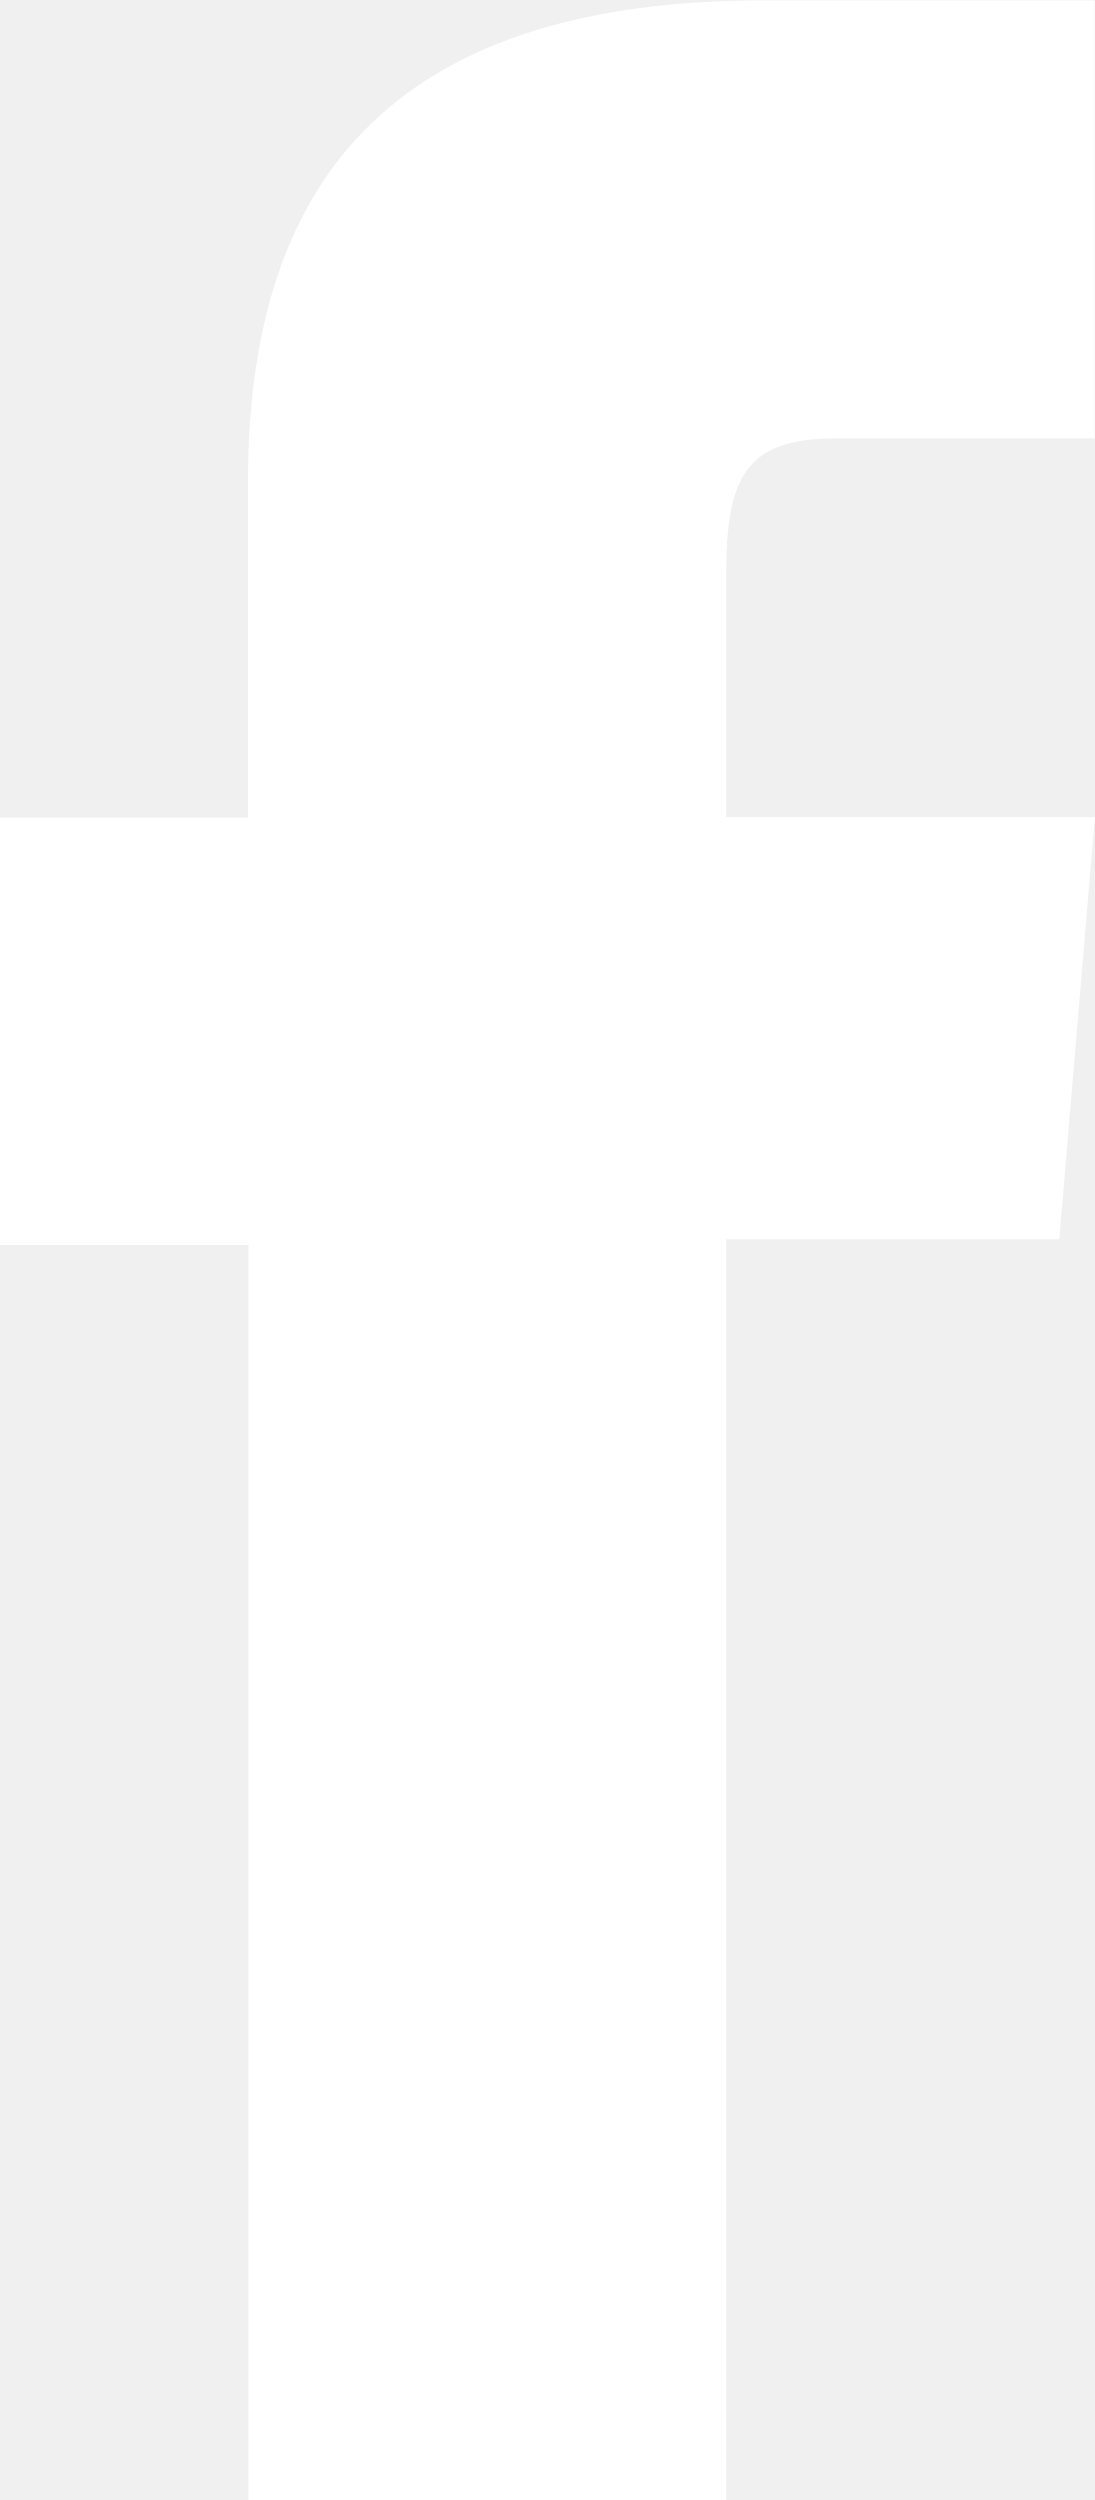
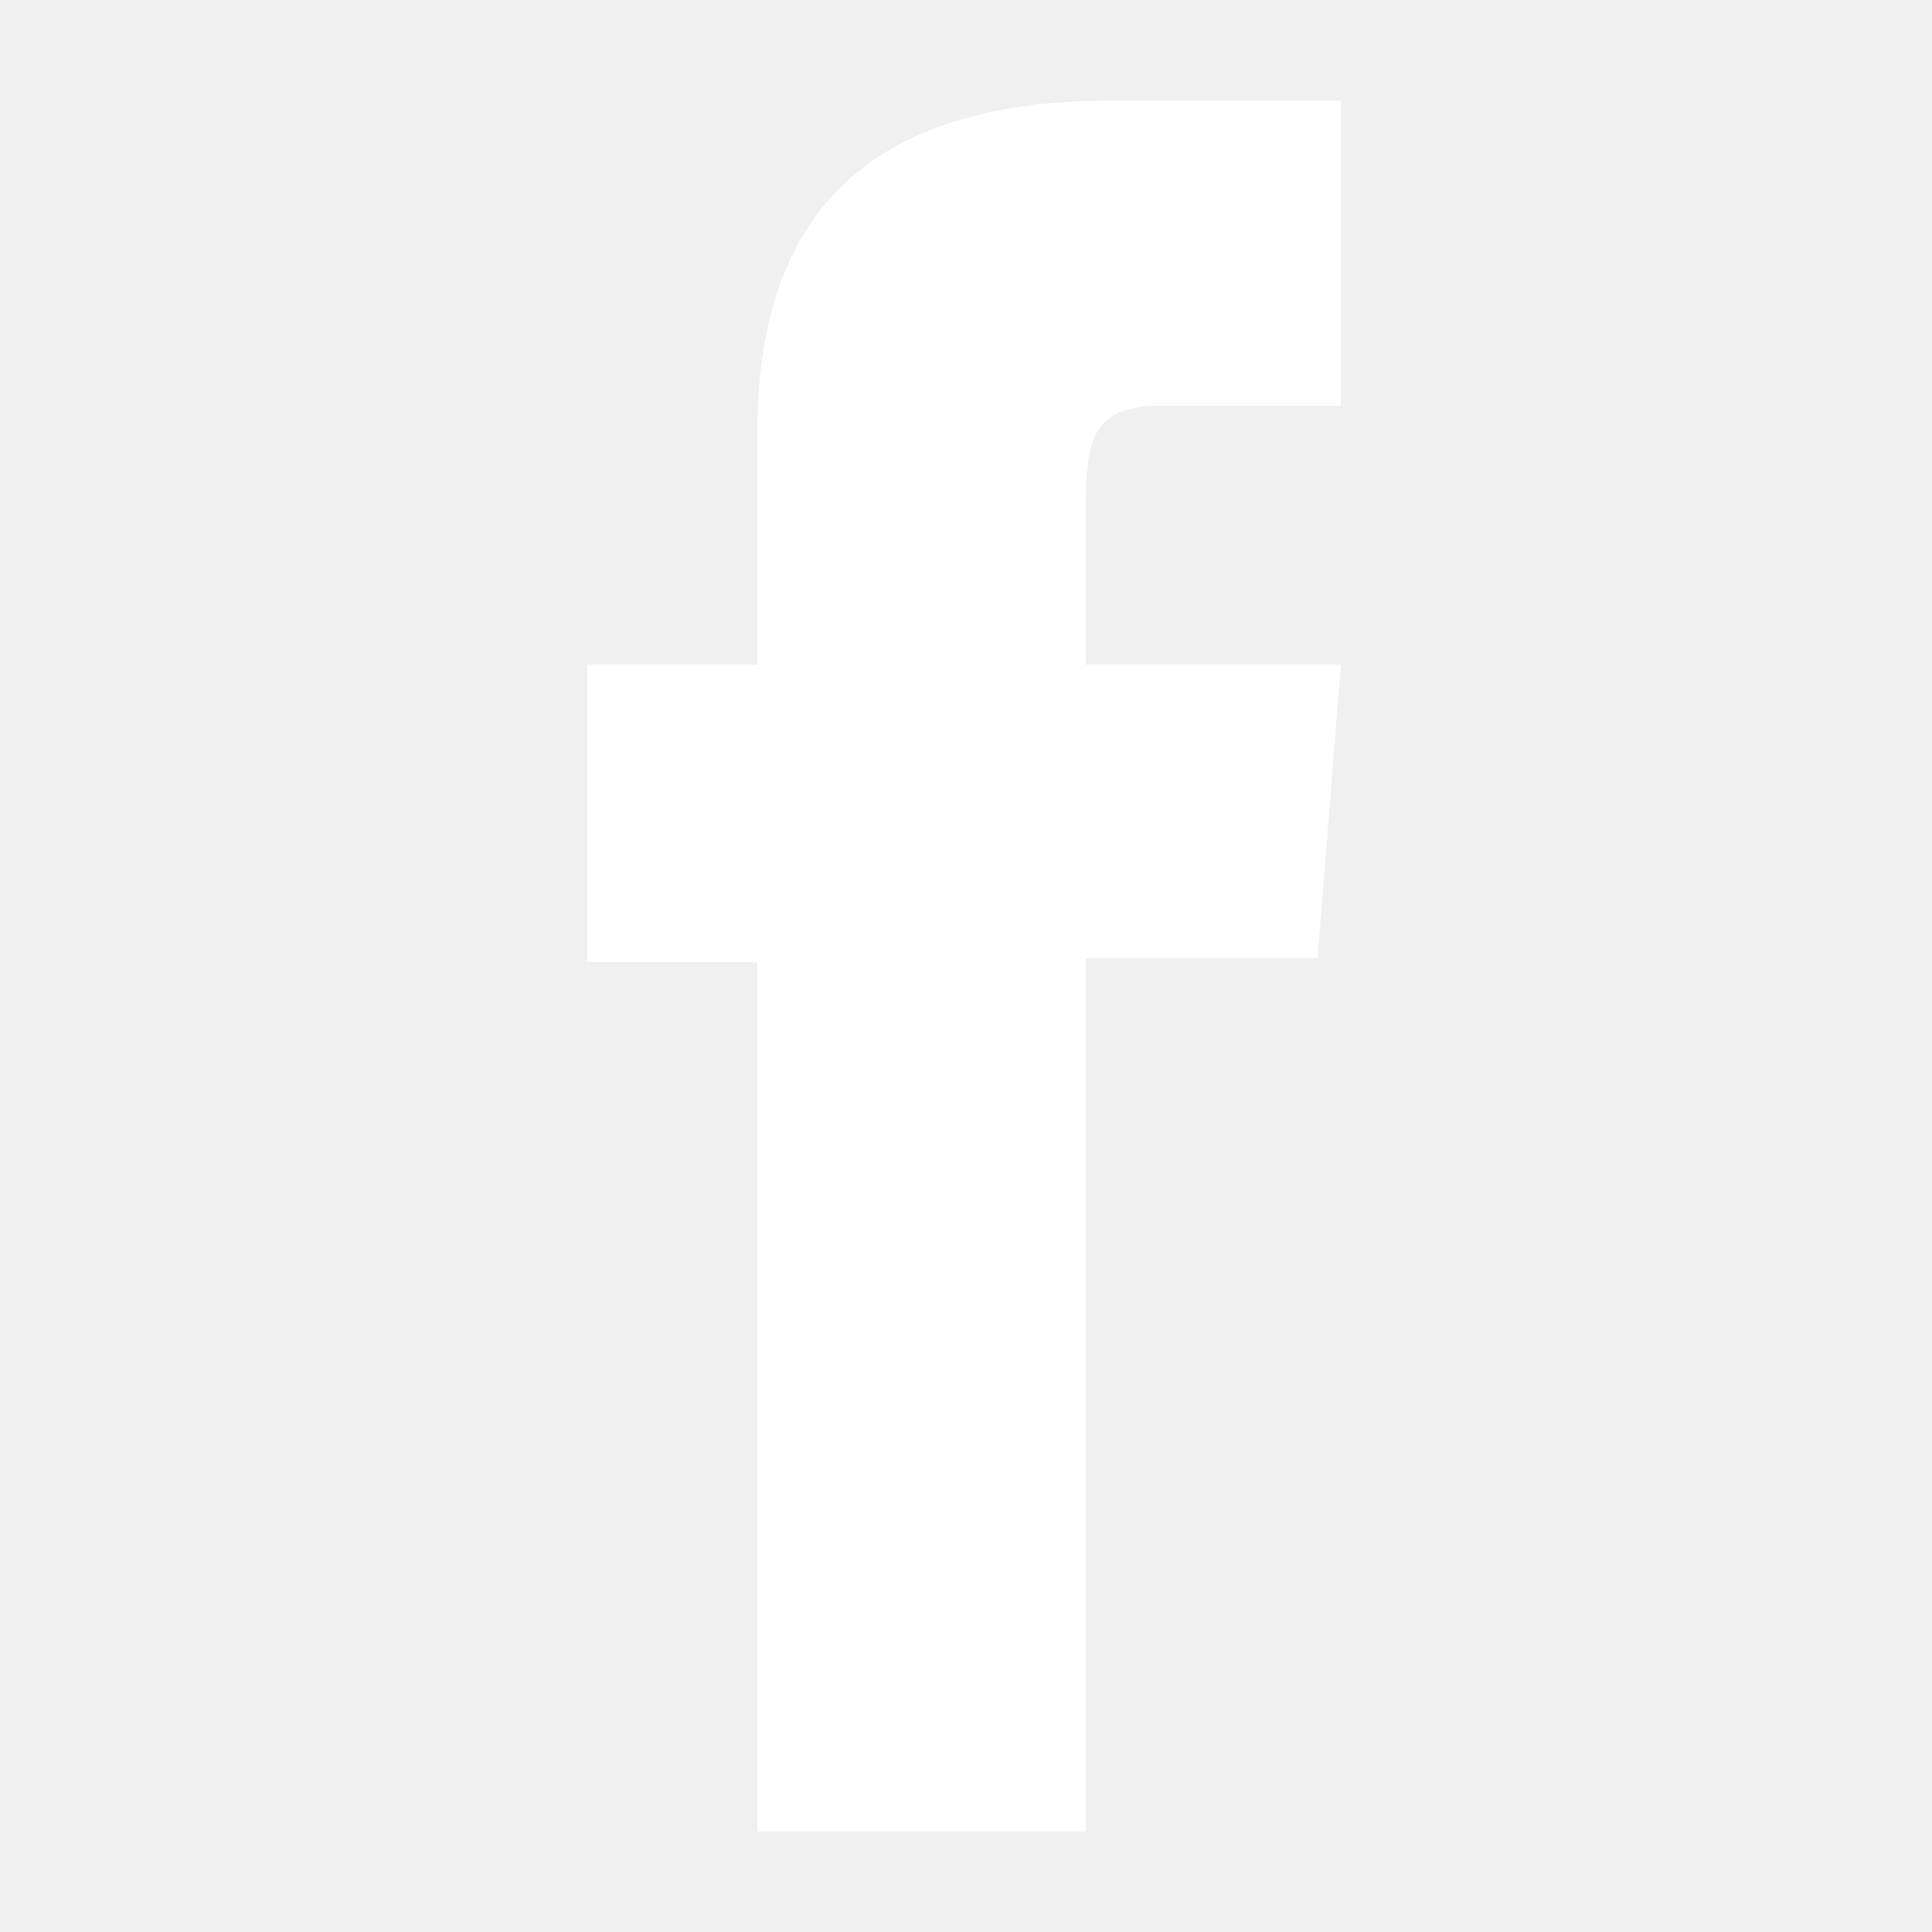
- <svg xmlns="http://www.w3.org/2000/svg" width="10.949" height="25" viewBox="0 0 10.949 25">
-   <defs>
-     <style>.a{fill:#fff;}</style>
-   </defs>
-   <path class="a" d="M46.548,377.42h4.776V364.813h3.332l.356-4.221H51.324v-2.4c0-1,.189-1.388,1.1-1.388h2.585v-4.38H51.7c-3.555,0-5.157,1.649-5.157,4.807v3.365H44.063v4.274h2.485Z" transform="translate(-44.063 -352.42)" />
+ <svg xmlns="http://www.w3.org/2000/svg" version="1.1" id="Layer_1" x="0px" y="0px" viewBox="0 0 50 50" style="enable-background:new 0 0 50 50;" xml:space="preserve">
+   <style type="text/css">
+ 	.st0{fill:#FFFFFF;}
+ </style>
+   <path class="st0" d="M19.6,47.4h8.5V24.8h6l0.6-7.6h-6.6V13c0-1.8,0.3-2.5,2-2.5h4.6V2.6h-5.9c-6.4,0-9.2,3-9.2,8.6v6h-4.4v7.7h4.4  V47.4z" />
</svg>
